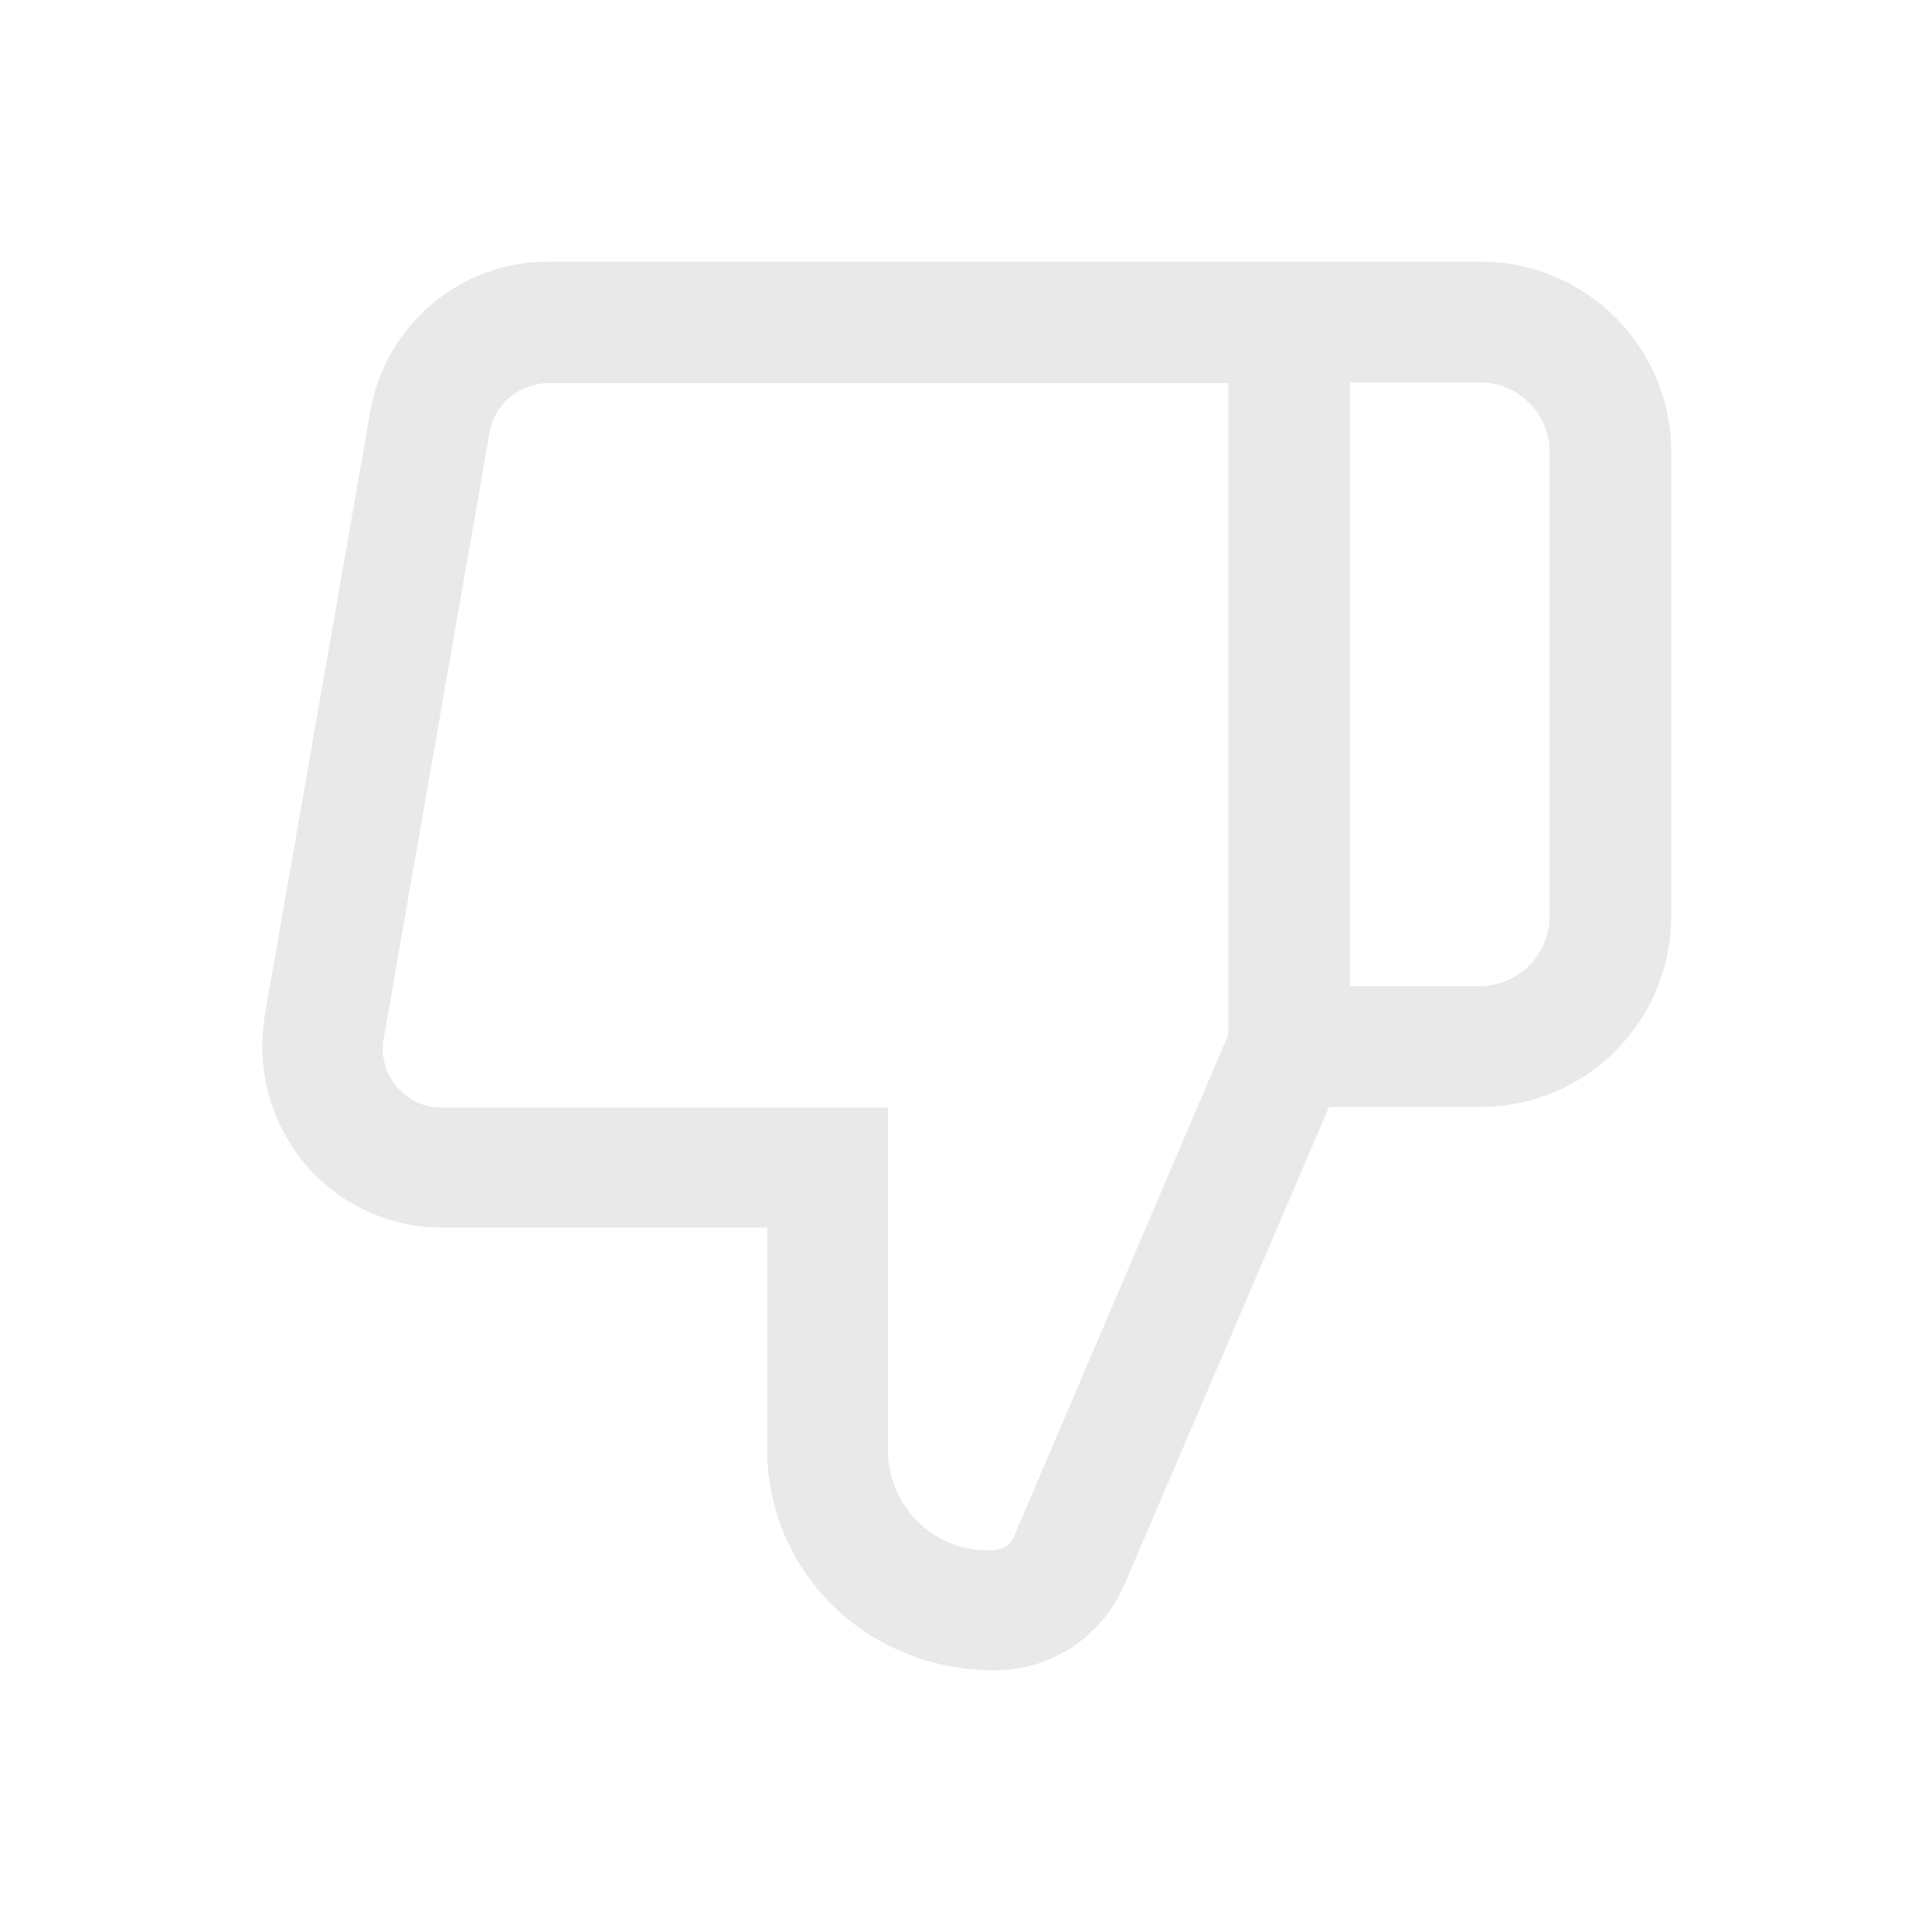
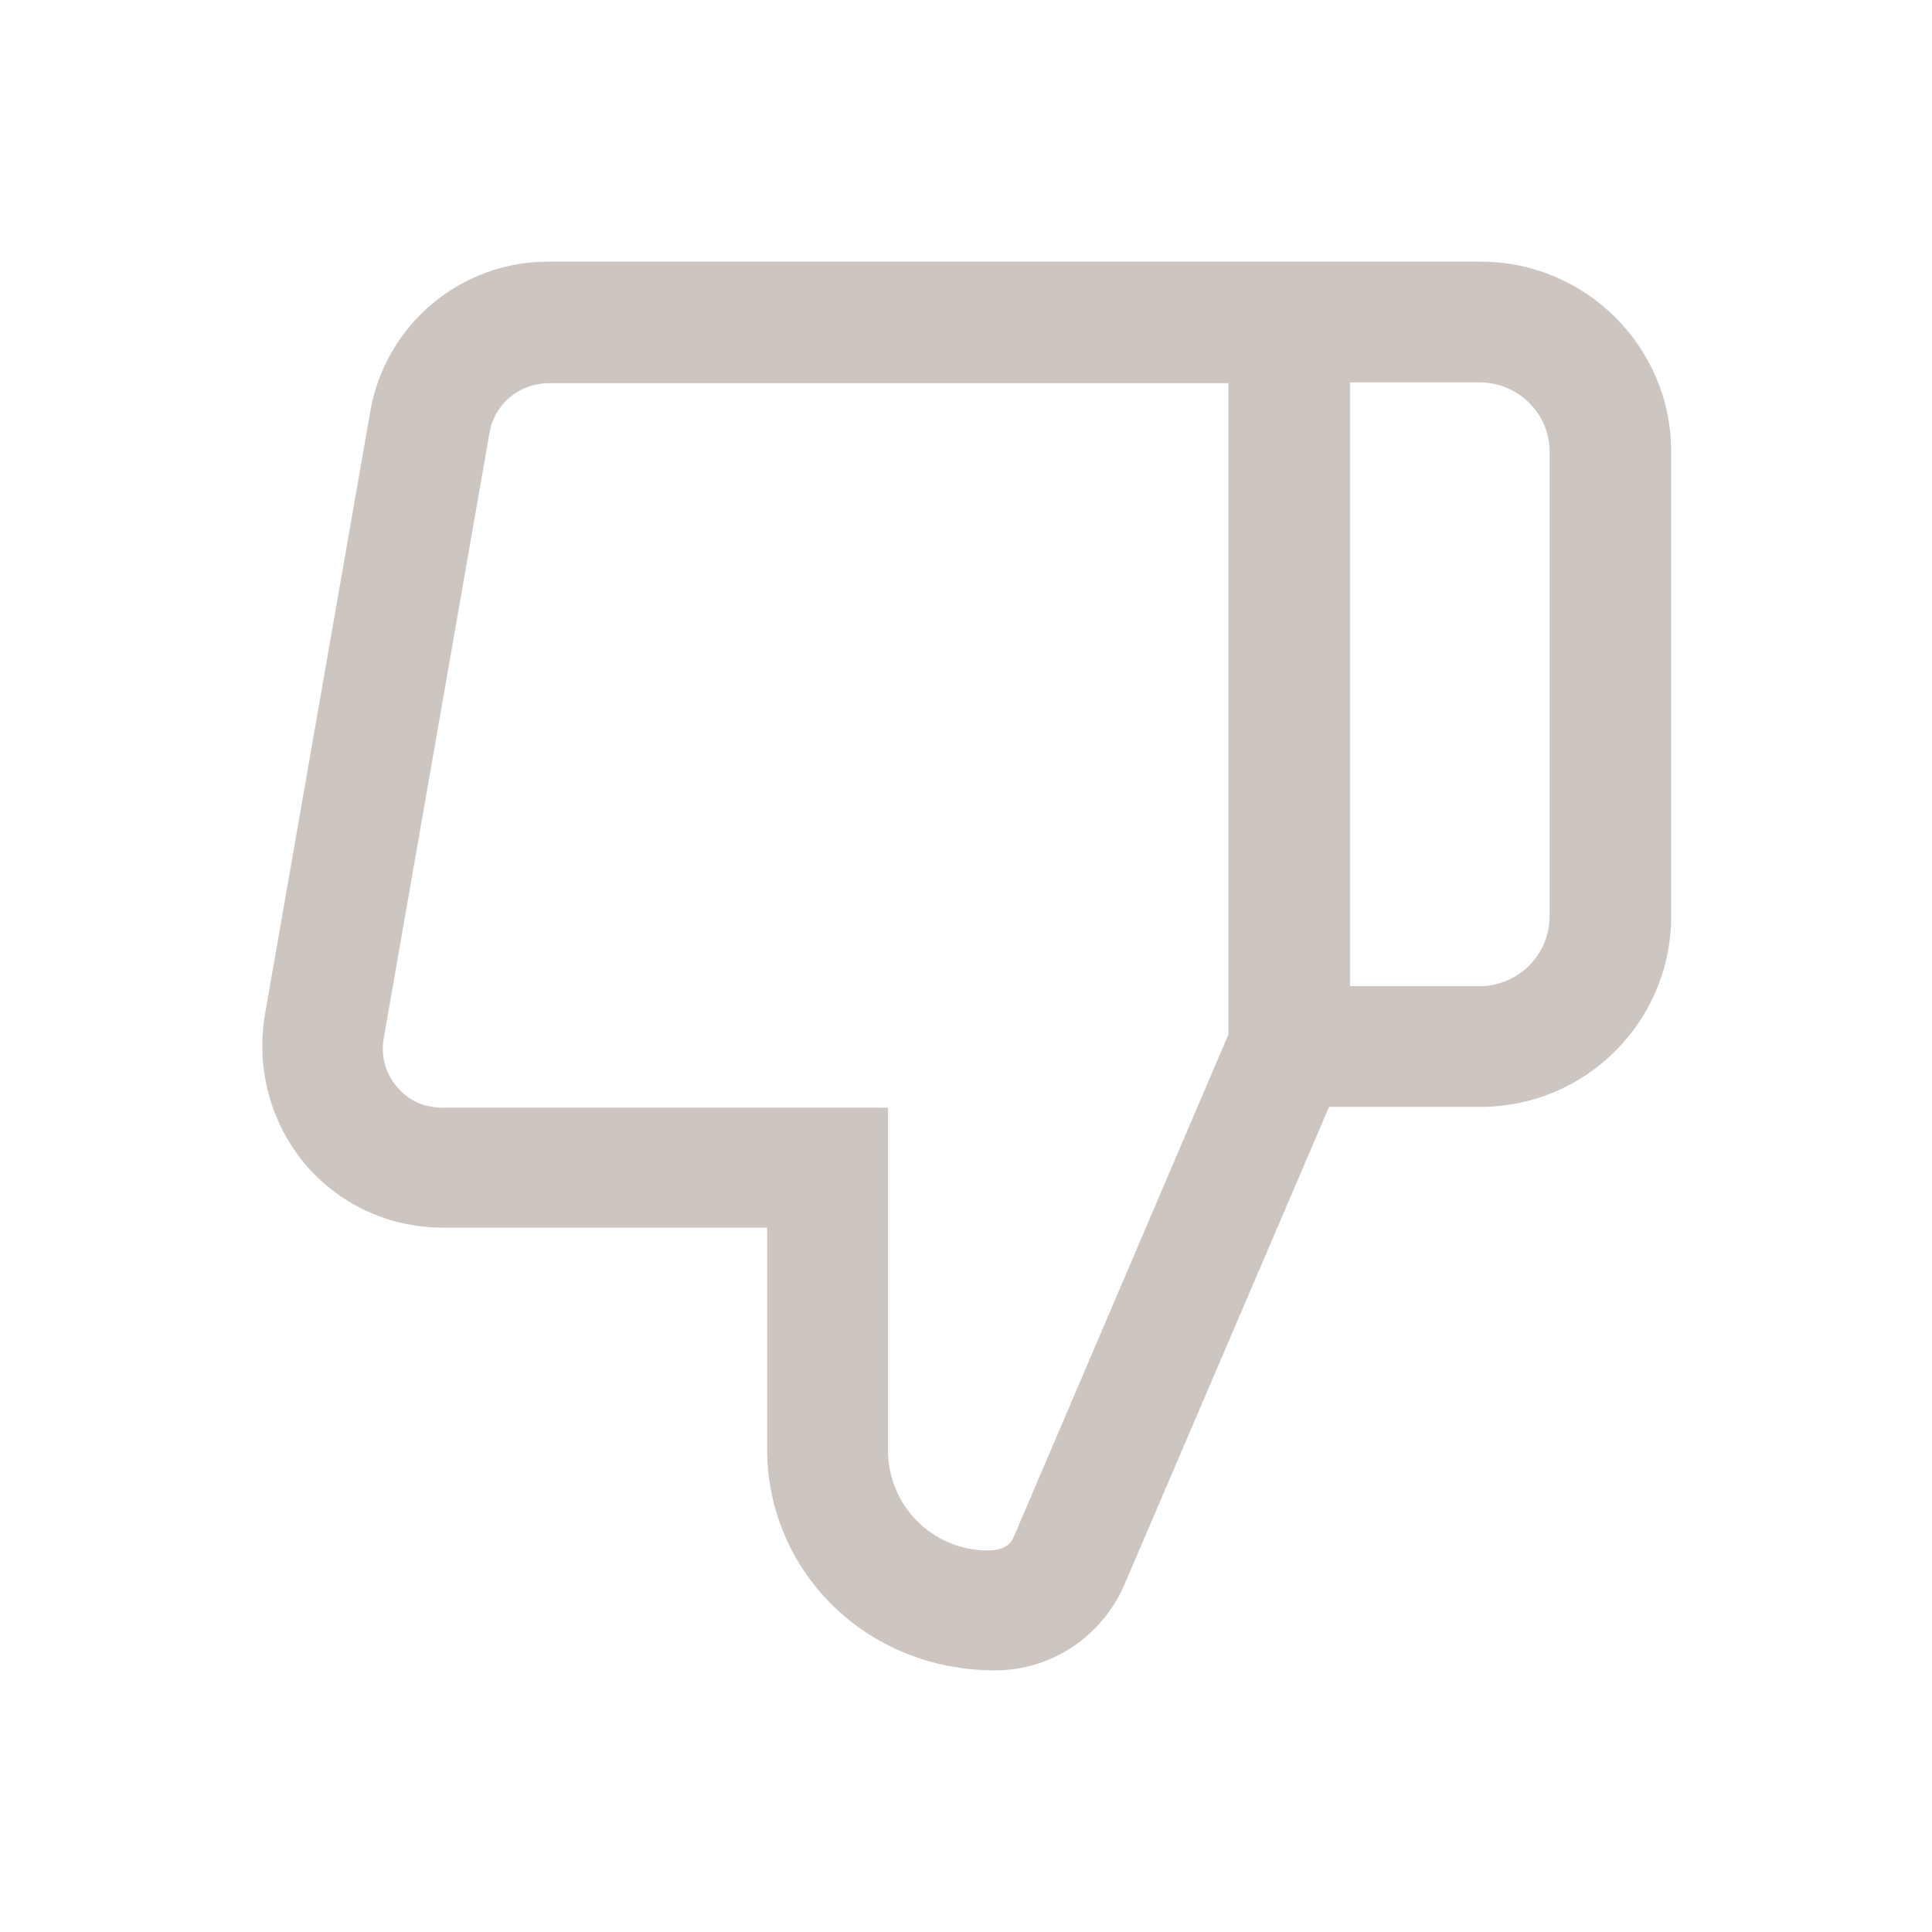
<svg xmlns="http://www.w3.org/2000/svg" width="24" height="24" viewBox="0 0 24 24" fill="none">
-   <path d="M18.38 3.25H6.81C5.72 3.25 4.79 4.03 4.6 5.11L3.29 12.61C3.18 13.27 3.36 13.94 3.78 14.45C4.21 14.96 4.83 15.25 5.5 15.25H9.53V18C9.53 19.52 10.76 20.75 12.36 20.75C13.06 20.75 13.69 20.33 13.97 19.68L16.51 13.75H18.39C19.7 13.75 20.76 12.69 20.76 11.38V5.61C20.76 4.31 19.7 3.25 18.39 3.25H18.38ZM15.26 12.85L12.59 19.1C12.55 19.19 12.46 19.26 12.27 19.26C11.58 19.26 11.03 18.7 11.03 18.01V13.76H5.5C5.27 13.76 5.07 13.67 4.93 13.5C4.858 13.416 4.806 13.316 4.778 13.209C4.75 13.101 4.748 12.989 4.77 12.88L6.08 5.38C6.14 5.02 6.45 4.76 6.82 4.76H15.26V12.85ZM19.25 11.38C19.25 11.86 18.86 12.25 18.38 12.25H16.77V4.75H18.38C18.86 4.75 19.25 5.14 19.25 5.61V11.38Z" fill="#E9E9E9" />
+   <path d="M18.38 3.25H6.81C5.72 3.25 4.79 4.03 4.6 5.11L3.29 12.61C3.18 13.27 3.36 13.94 3.78 14.45C4.21 14.96 4.83 15.25 5.5 15.25H9.53V18C9.53 19.52 10.76 20.75 12.36 20.75C13.06 20.75 13.69 20.33 13.97 19.68L16.51 13.75H18.39C19.7 13.75 20.76 12.69 20.76 11.38V5.61C20.76 4.31 19.7 3.25 18.39 3.25H18.38ZM15.26 12.85L12.59 19.1C12.55 19.19 12.46 19.26 12.27 19.26C11.58 19.26 11.03 18.7 11.03 18.01V13.76H5.5C5.27 13.76 5.07 13.67 4.93 13.5C4.858 13.416 4.806 13.316 4.778 13.209C4.75 13.101 4.748 12.989 4.77 12.88L6.08 5.38C6.14 5.02 6.45 4.76 6.82 4.76H15.26V12.85ZM19.25 11.38C19.25 11.86 18.86 12.25 18.38 12.25H16.77V4.75H18.38C18.86 4.75 19.25 5.14 19.25 5.61V11.38Z" fill="#CCC5C0" />
</svg>
